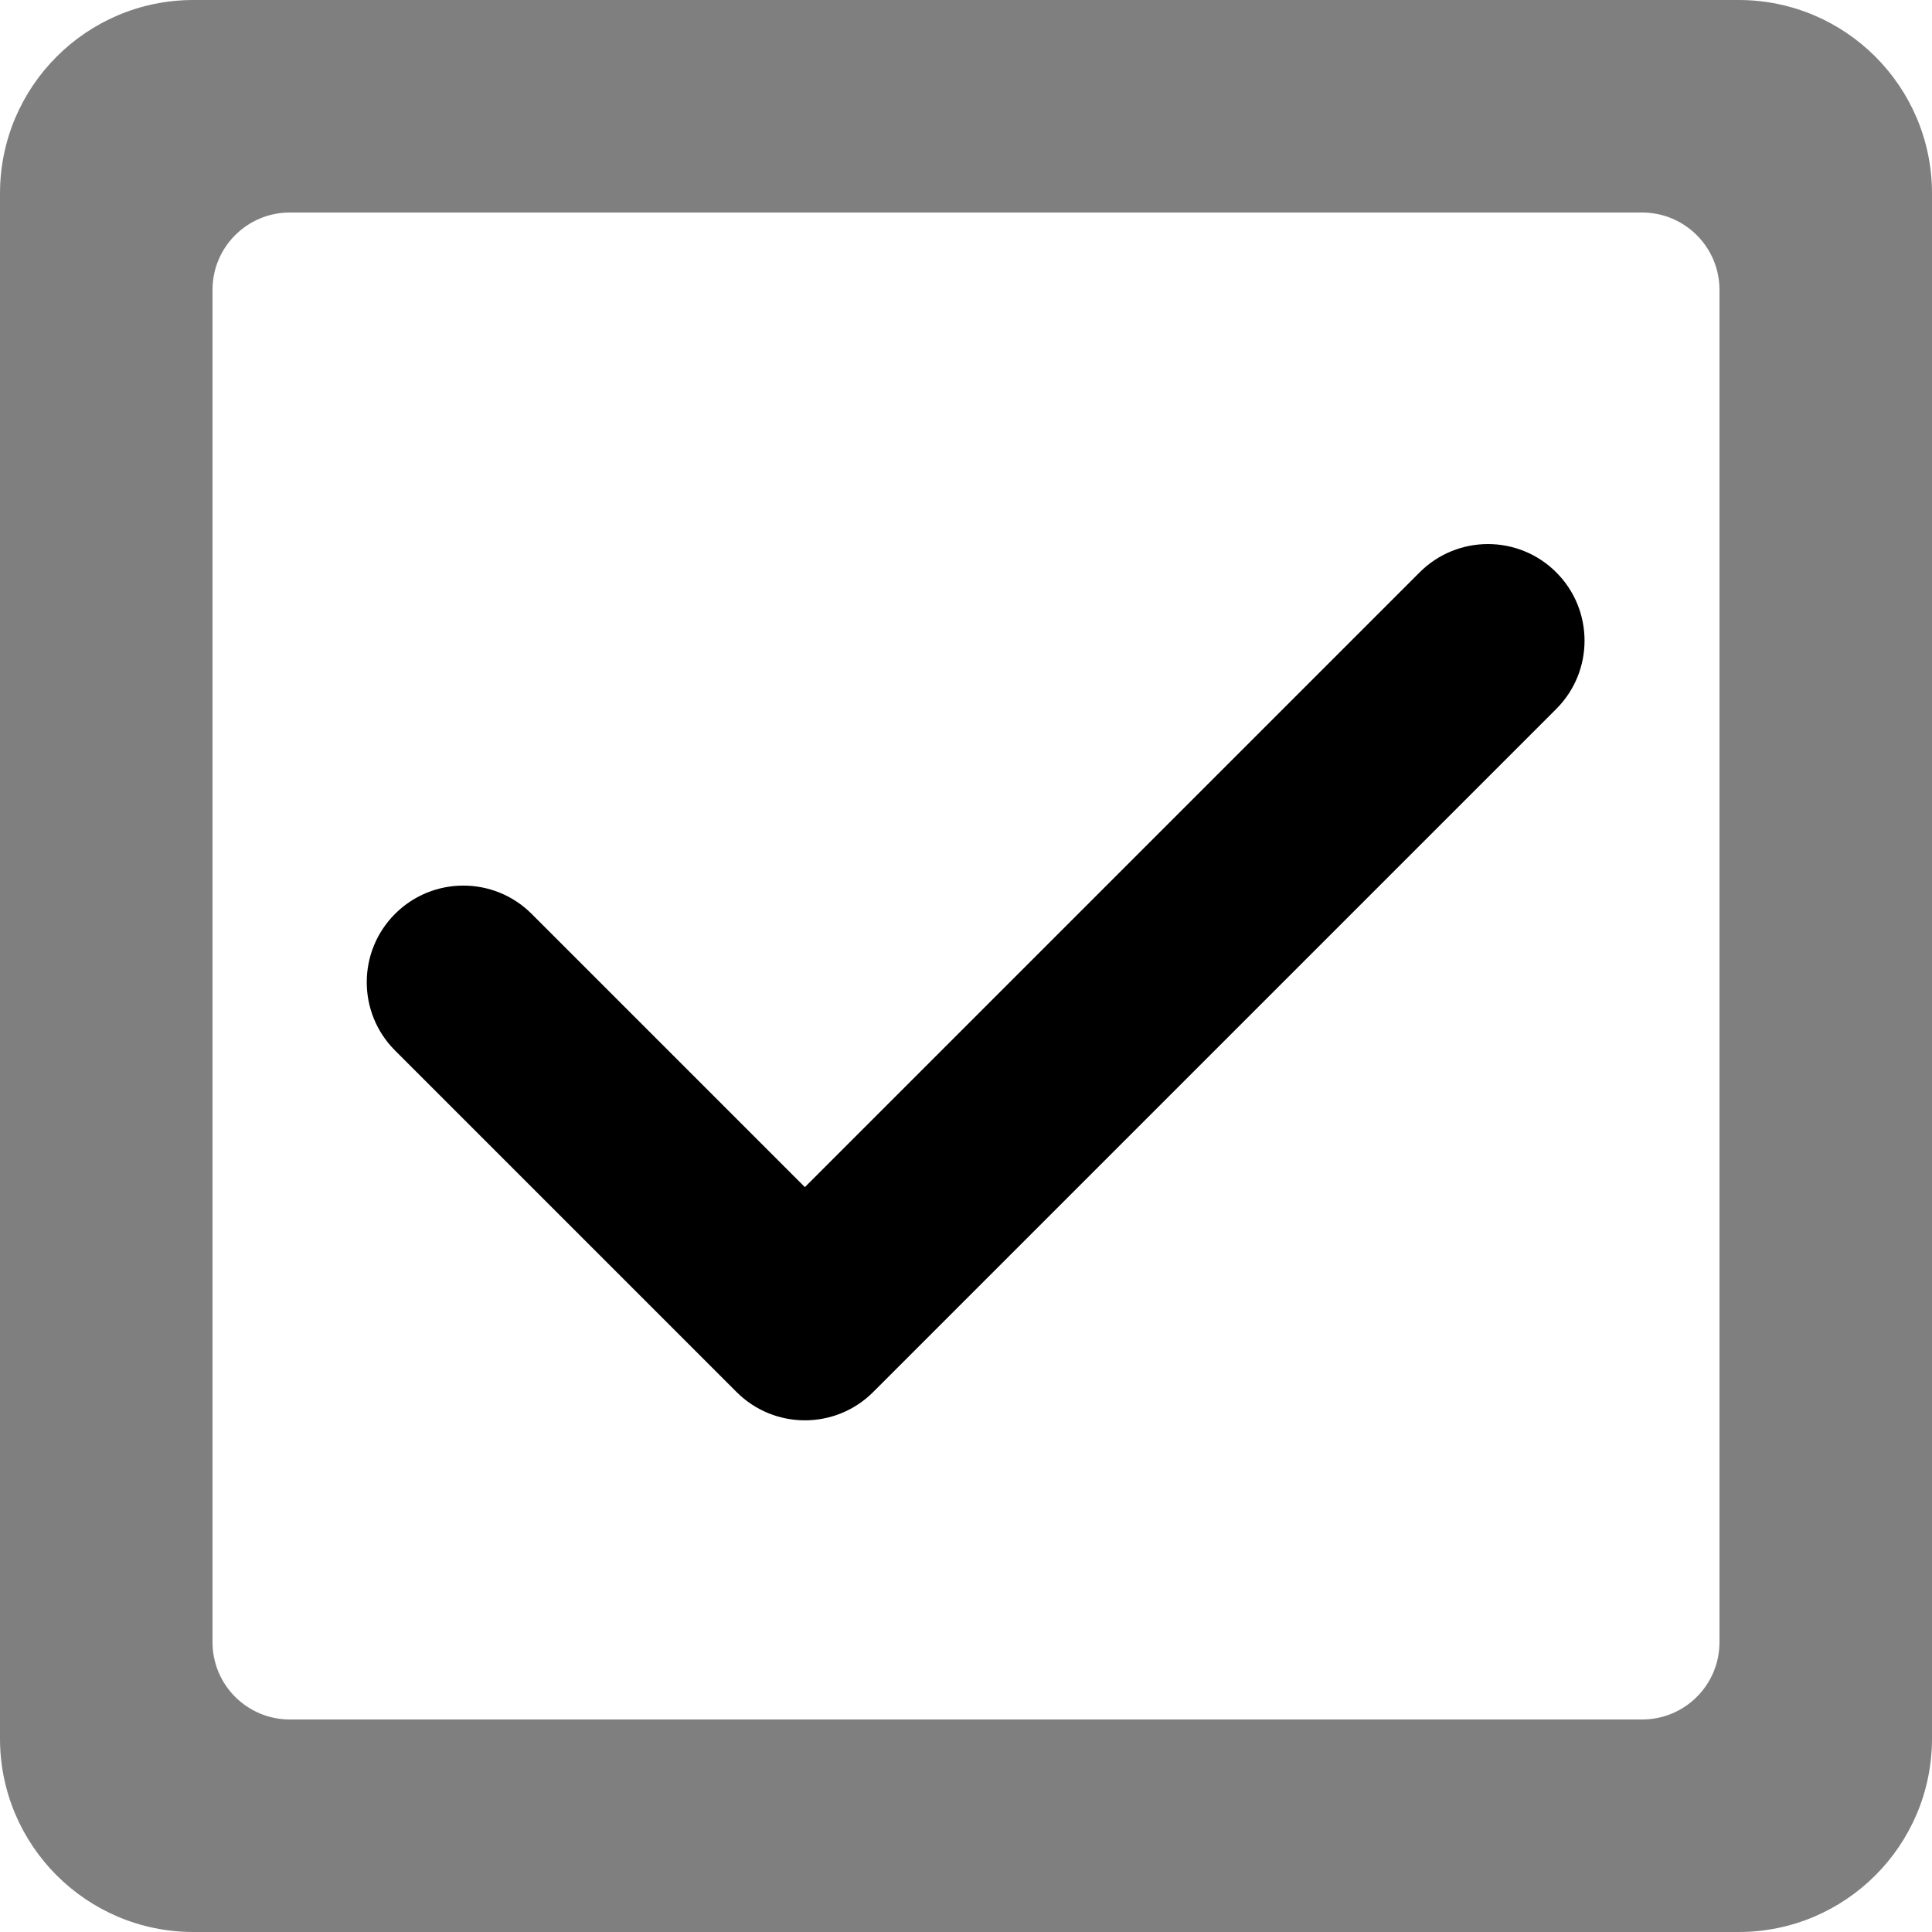
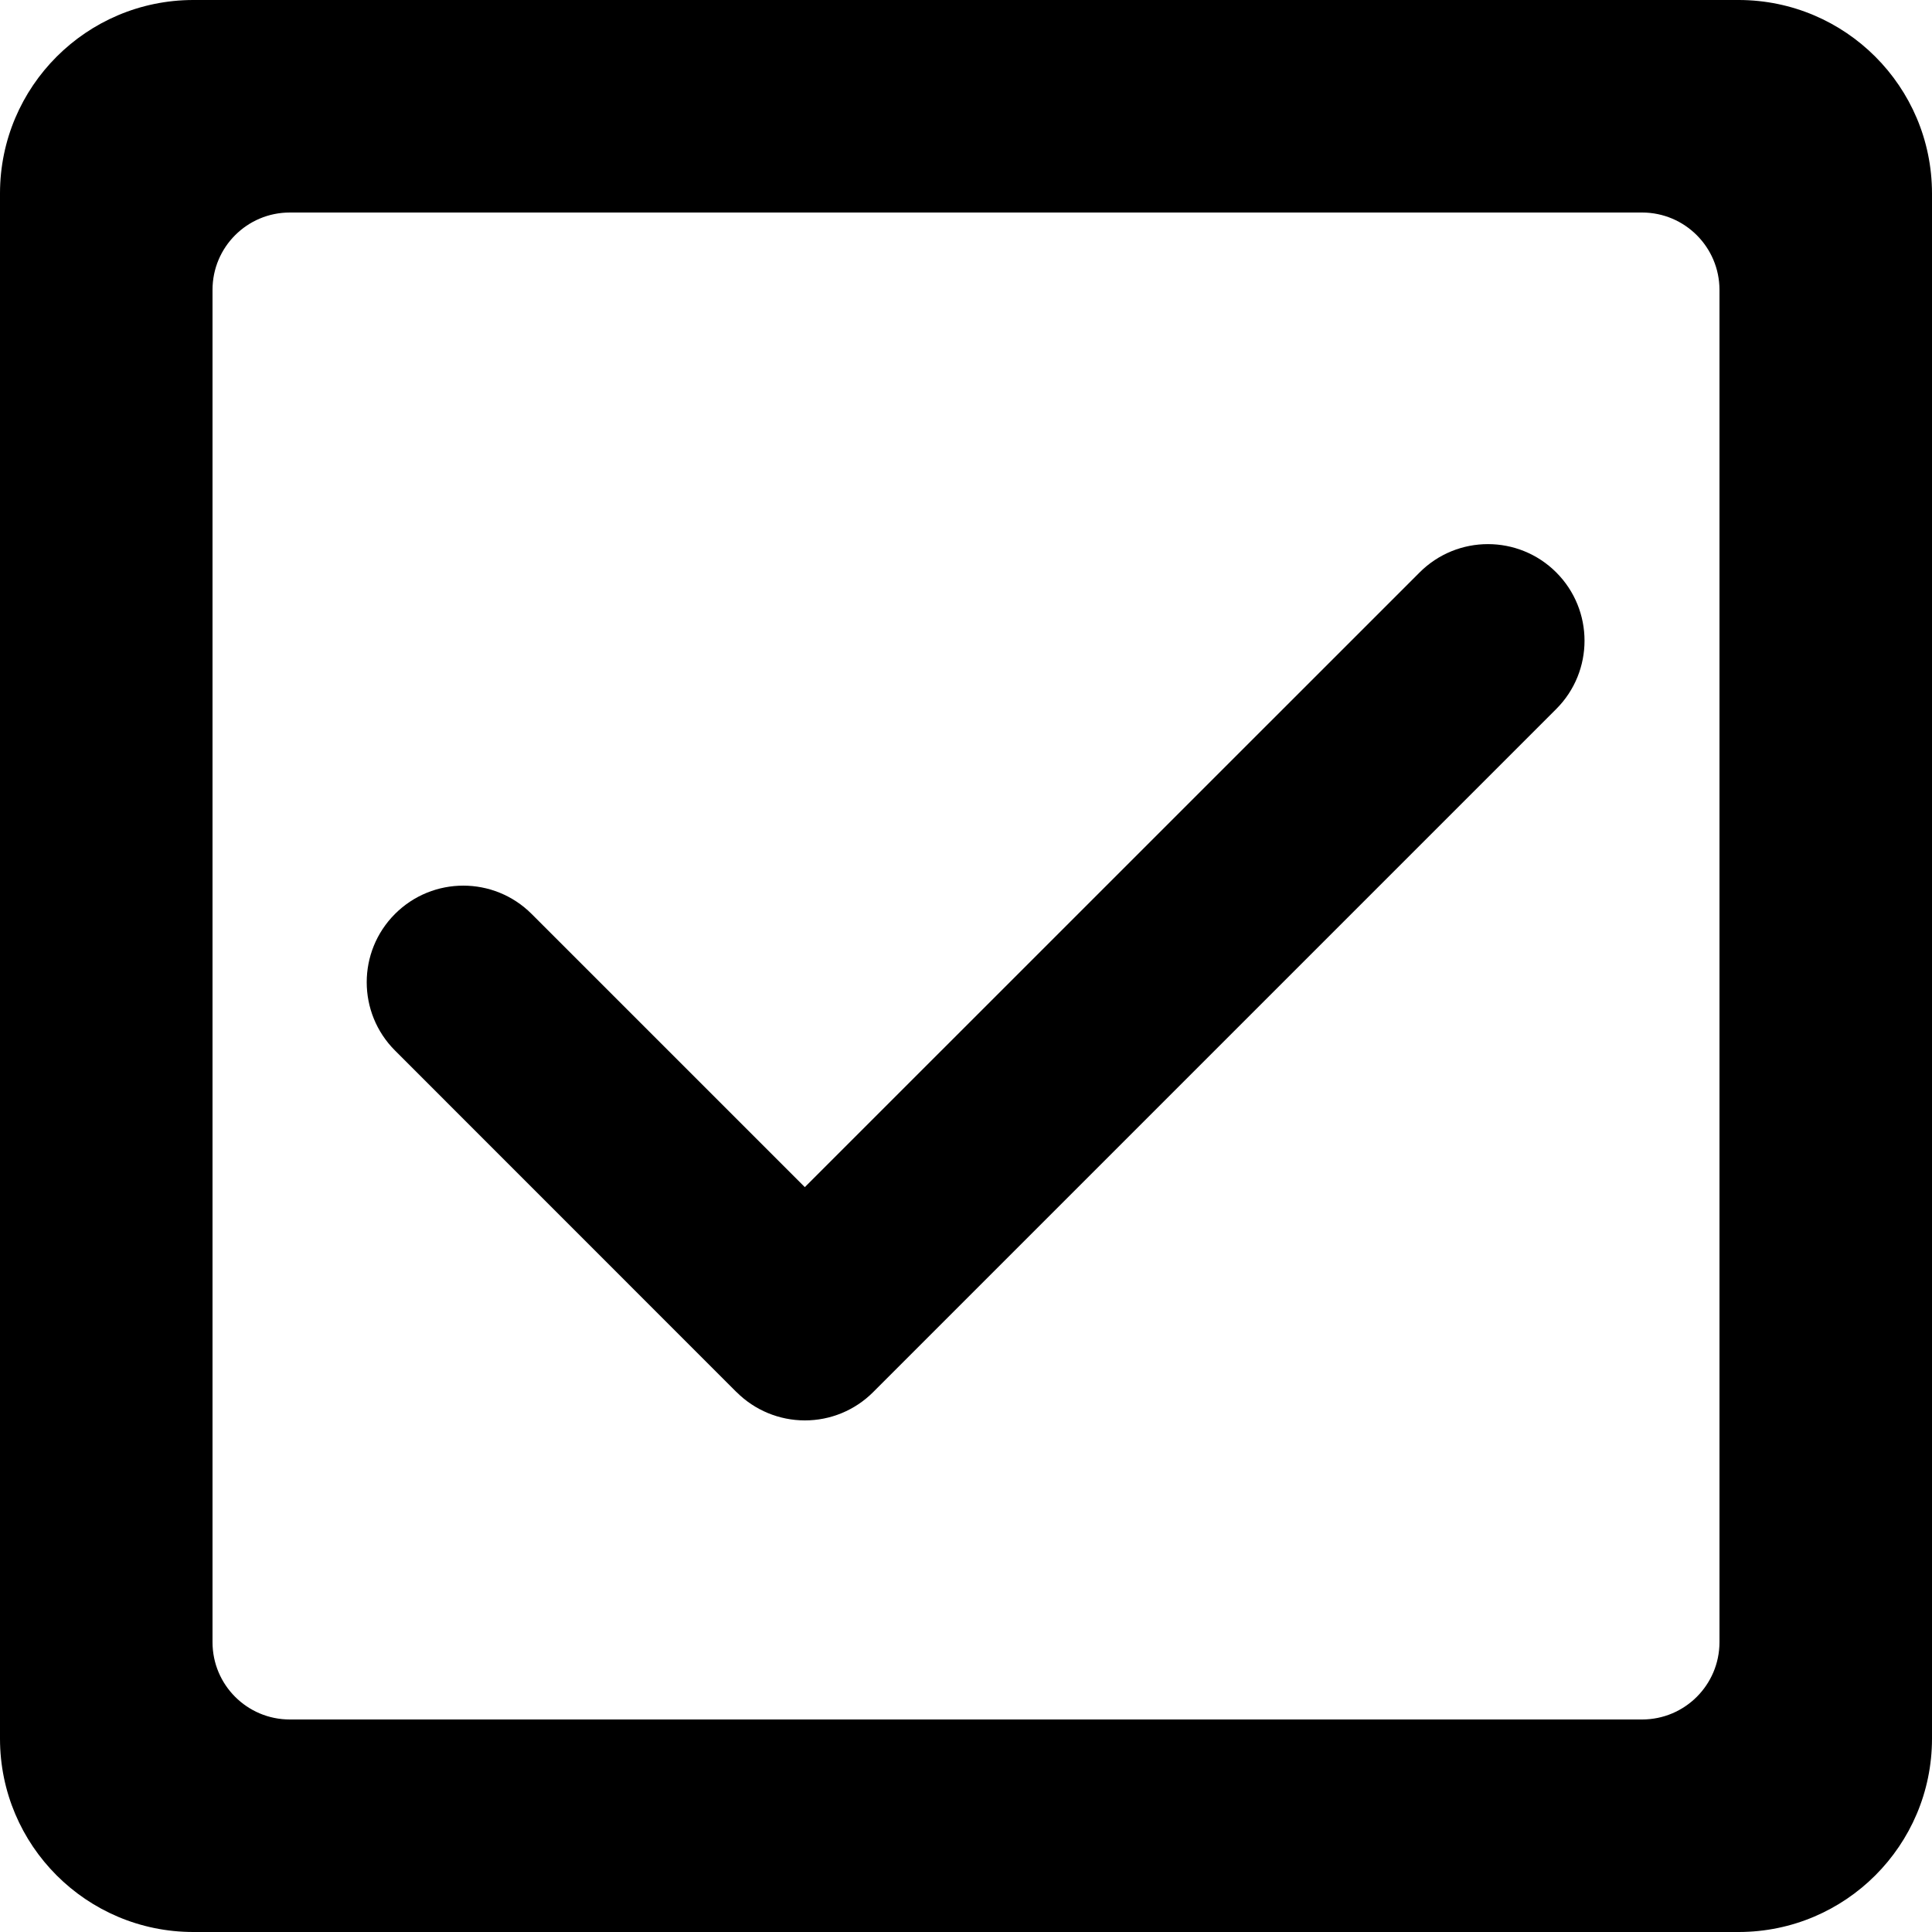
<svg xmlns="http://www.w3.org/2000/svg" width="100" height="100" viewBox="0 0 100 100">
  <defs>
    <clipPath id="b">
      <rect width="100" height="100" />
    </clipPath>
  </defs>
  <g id="a" clip-path="url(#b)">
-     <path d="M-2120-636h-80a10.011,10.011,0,0,1-10-10v-80a10.011,10.011,0,0,1,10-10h80a10.011,10.011,0,0,1,10,10v80A10.011,10.011,0,0,1-2120-636Zm-75-89a4,4,0,0,0-4,4v70a4,4,0,0,0,4,4h70a4,4,0,0,0,4-4v-70a4.005,4.005,0,0,0-4-4Z" transform="translate(2210 736)" opacity="0.5" />
-     <path d="M-2174.293-675.293h-25a5,5,0,0,1-5-5,5,5,0,0,1,5-5h20v-45a5,5,0,0,1,5-5,5,5,0,0,1,5,5v50a5,5,0,0,1-5,5Z" transform="translate(1098.078 2087.013) rotate(45)" />
+     <path d="M-5457-19092a10.008,10.008,0,0,1-10-10v-80a10.013,10.013,0,0,1,10-10h80a10.017,10.017,0,0,1,10,10v80a10.013,10.013,0,0,1-10,10Zm1-85v70a4,4,0,0,0,4,4h70a4.005,4.005,0,0,0,4-4v-70a4.008,4.008,0,0,0-4-4h-70A4,4,0,0,0-5456-19177Zm27.122,57.057-17.677-17.682a5,5,0,0,1,0-7.07,5,5,0,0,1,7.071,0l14.141,14.141,31.823-31.818a5,5,0,0,1,7.071,0,5,5,0,0,1,0,7.07l-35.358,35.359a4.985,4.985,0,0,1-3.534,1.463A5,5,0,0,1-5428.876-19119.945Z" transform="translate(5467 19192)" />
  </g>
</svg>
